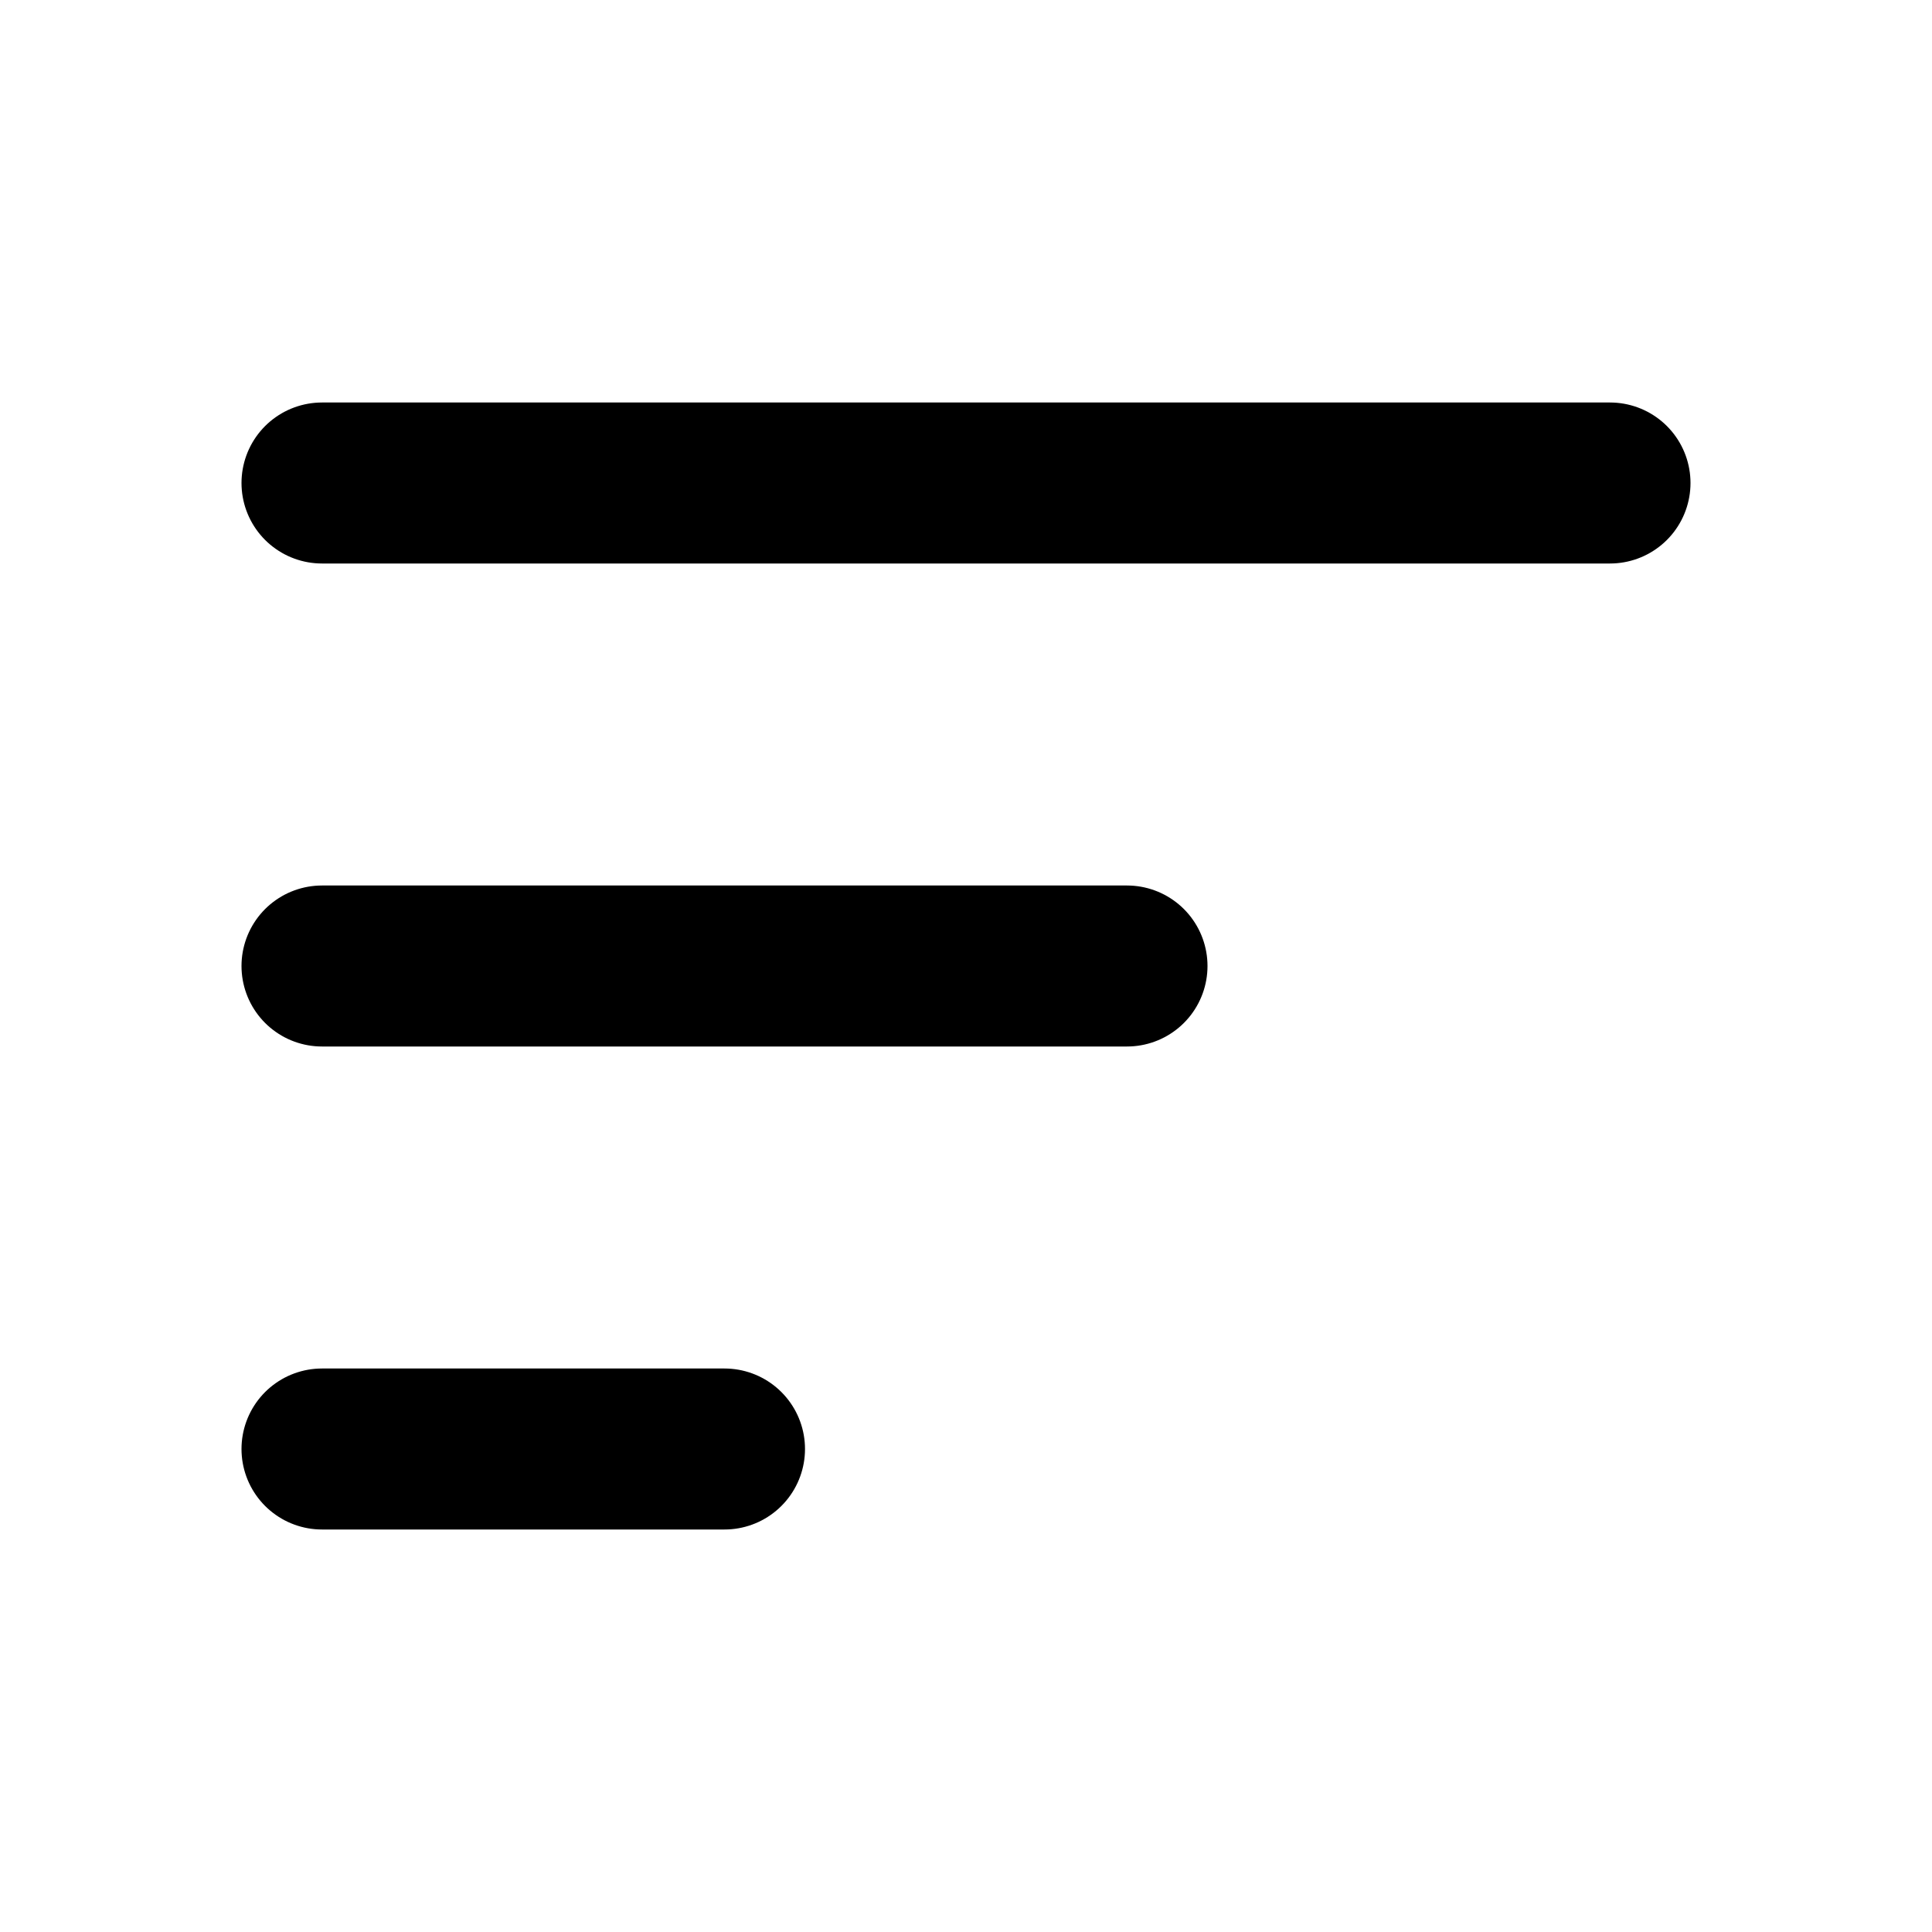
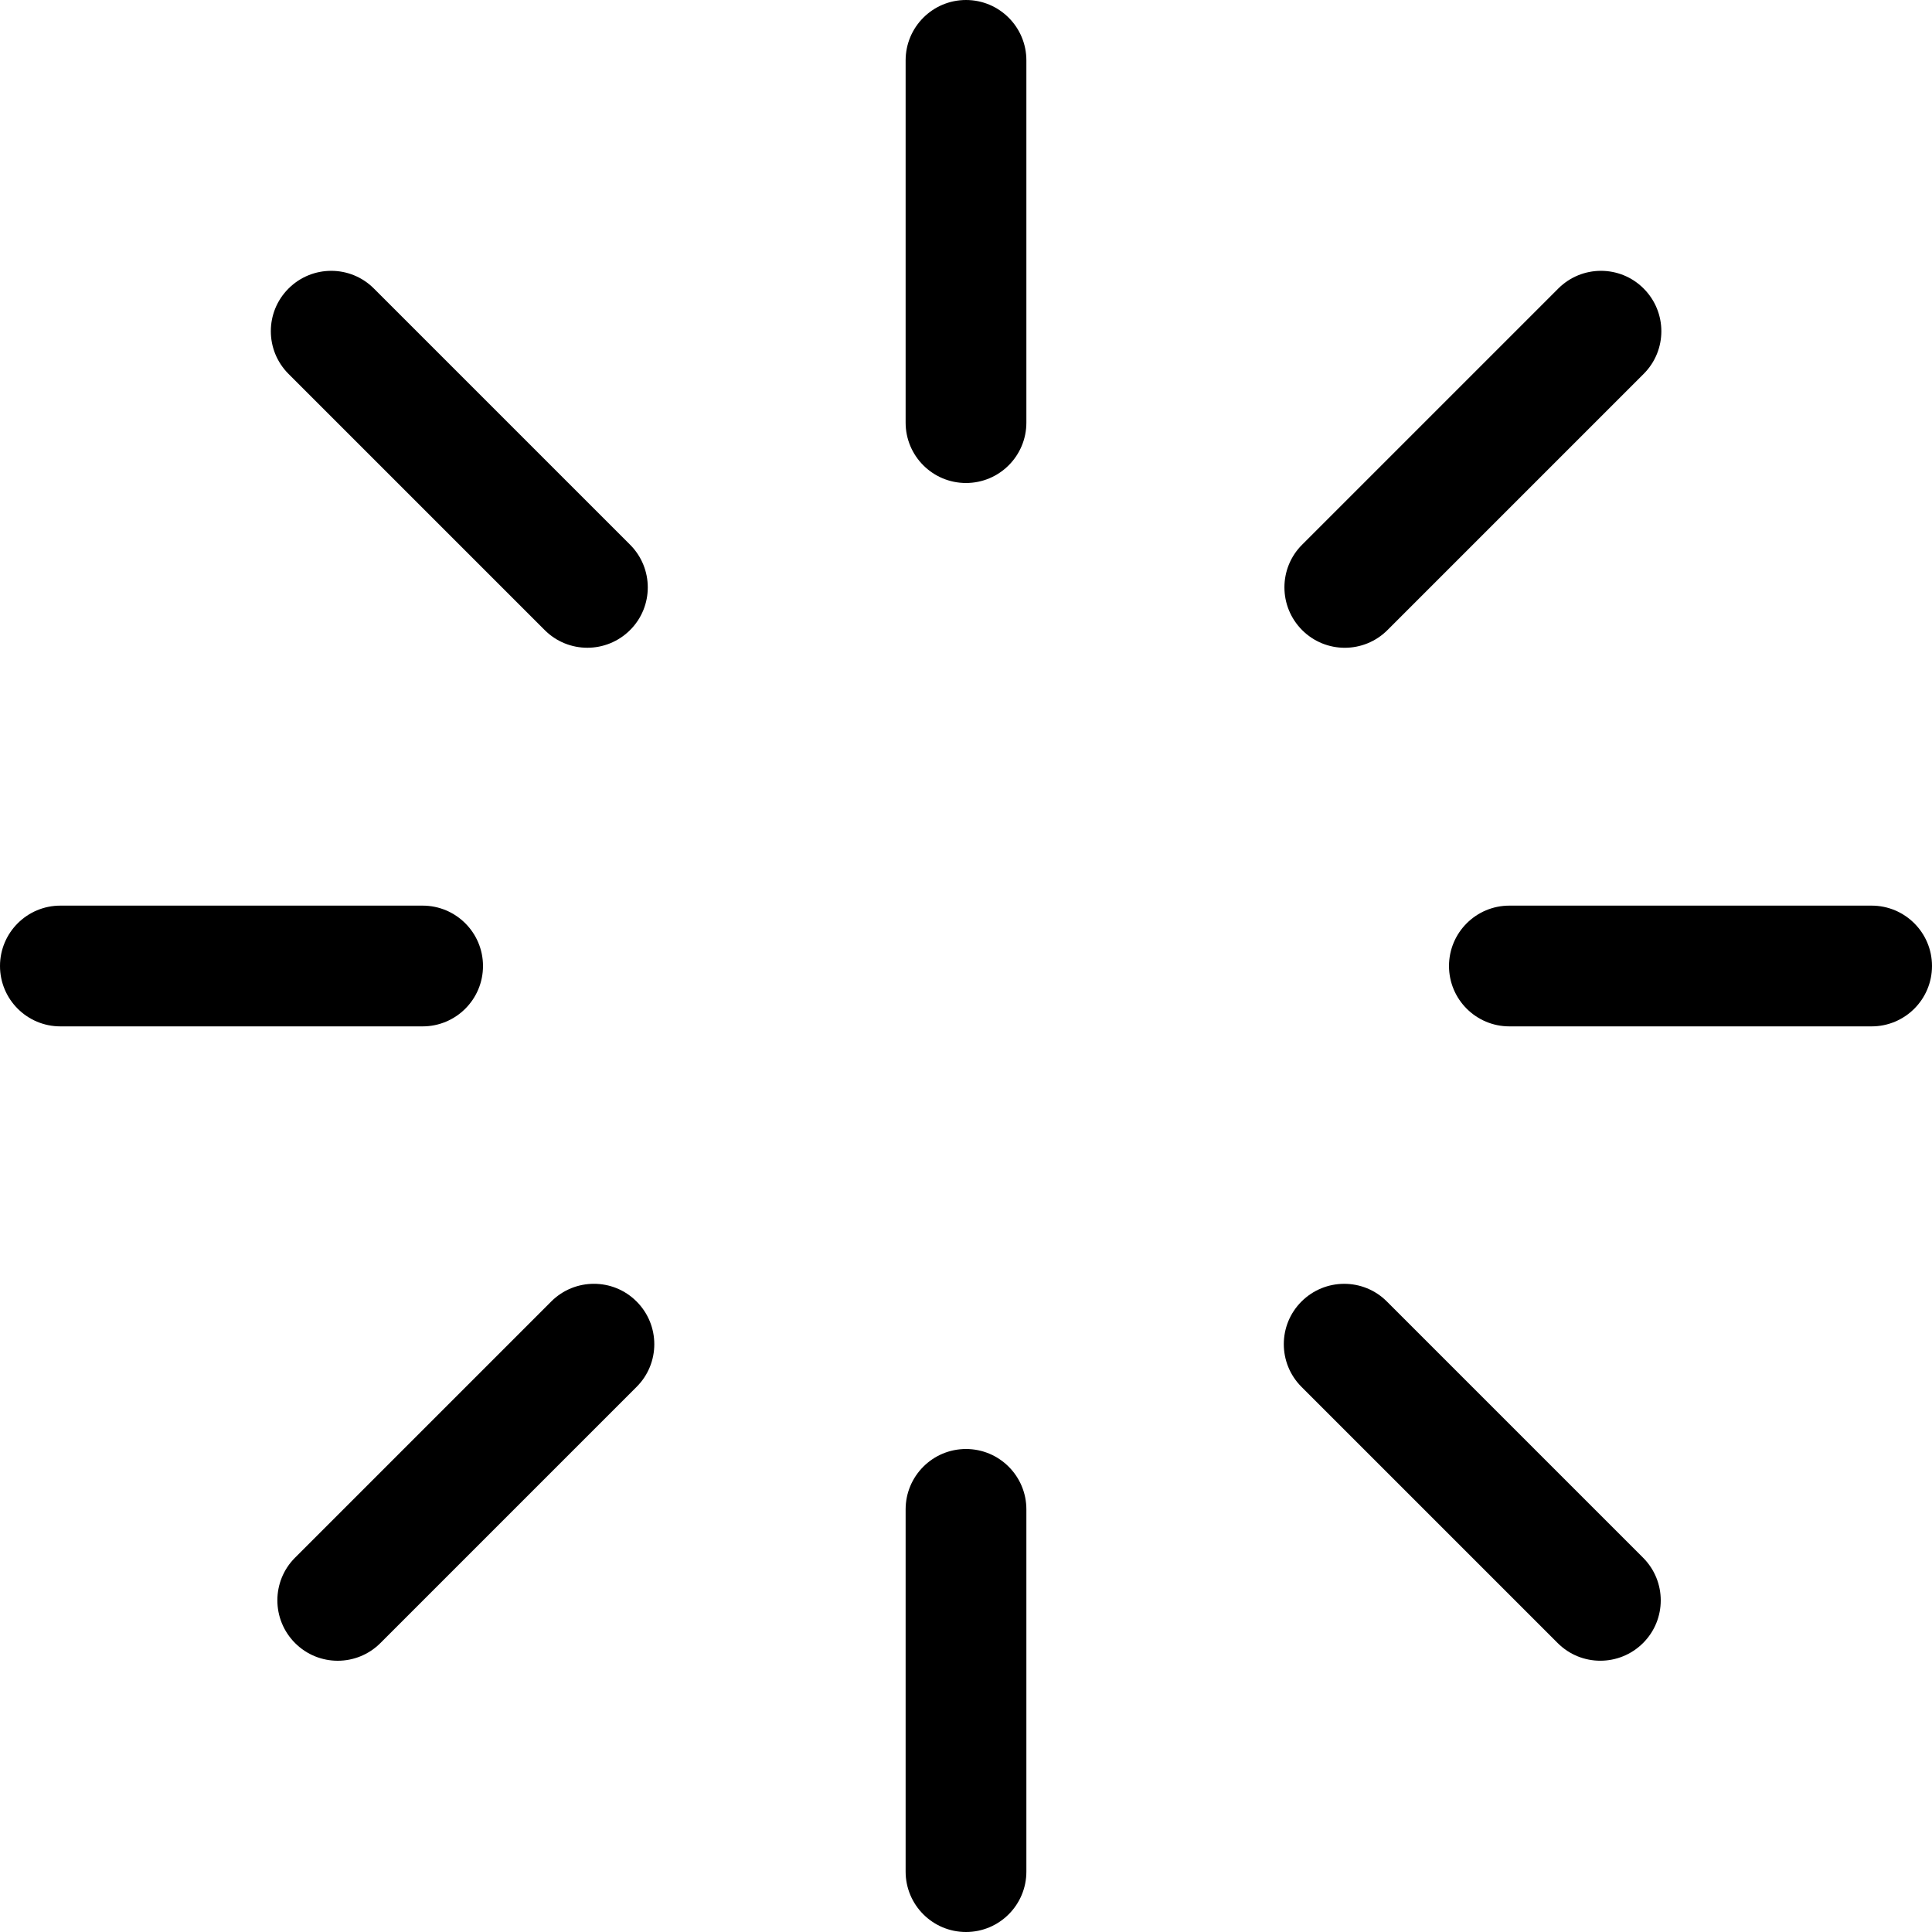
- <svg xmlns="http://www.w3.org/2000/svg" width="800px" height="800px" viewBox="0 0 24 24" fill="none">
-   <path d="M4 6H20M4 12H14M4 18H9" stroke="#000000" stroke-width="2" stroke-linecap="round" stroke-linejoin="round" />
+ <svg xmlns="http://www.w3.org/2000/svg" width="800px" height="800px" viewBox="0 0 32 32">
+   <g fill="none" fill-rule="evenodd">
+     <path d="m0 0h32v32h-32z" />
+     <path d="m16 24c.552 0 1 .448 1 1v6c0 .552-.448 1-1 1s-1-.448-1-1v-6c0-.552.448-1 1-1zm6.971-2.443 4.243 4.243c.391.391.391 1.024 0 1.414s-1.024.391-1.414 0l-4.243-4.243c-.391-.391-.391-1.024 0-1.414s1.024-.391 1.414 0zm-12.427 0c.391.391.391 1.024 0 1.414l-4.243 4.243c-.391.391-1.024.391-1.414 0s-.391-1.024 0-1.414l4.243-4.243c.391-.391 1.024-.391 1.414 0zm-3.544-6.557c.552 0 1 .448 1 1s-.448 1-1 1h-6c-.552 0-1-.448-1-1s.448-1 1-1zm24 0c.552 0 1 .448 1 1s-.448 1-1 1h-6c-.552 0-1-.448-1-1s.448-1 1-1zm-24.807-10.221 4.243 4.243c.391.391.391 1.024 0 1.414s-1.024.391-1.414 0l-4.243-4.243c-.391-.391-.391-1.024 0-1.414.391-.391 1.024-.391 1.414 0zm21.031 0c.391.391.391 1.024 0 1.414l-4.243 4.243c-.391.391-1.024.391-1.414 0s-.391-1.024 0-1.414l4.243-4.243c.391-.391 1.024-.391 1.414 0zm-11.224-4.779c.552 0 1 .448 1 1v6c0 .552-.448 1-1 1s-1-.448-1-1v-6c0-.552.448-1 1-1z" fill="#000000" />
+   </g>
</svg>
